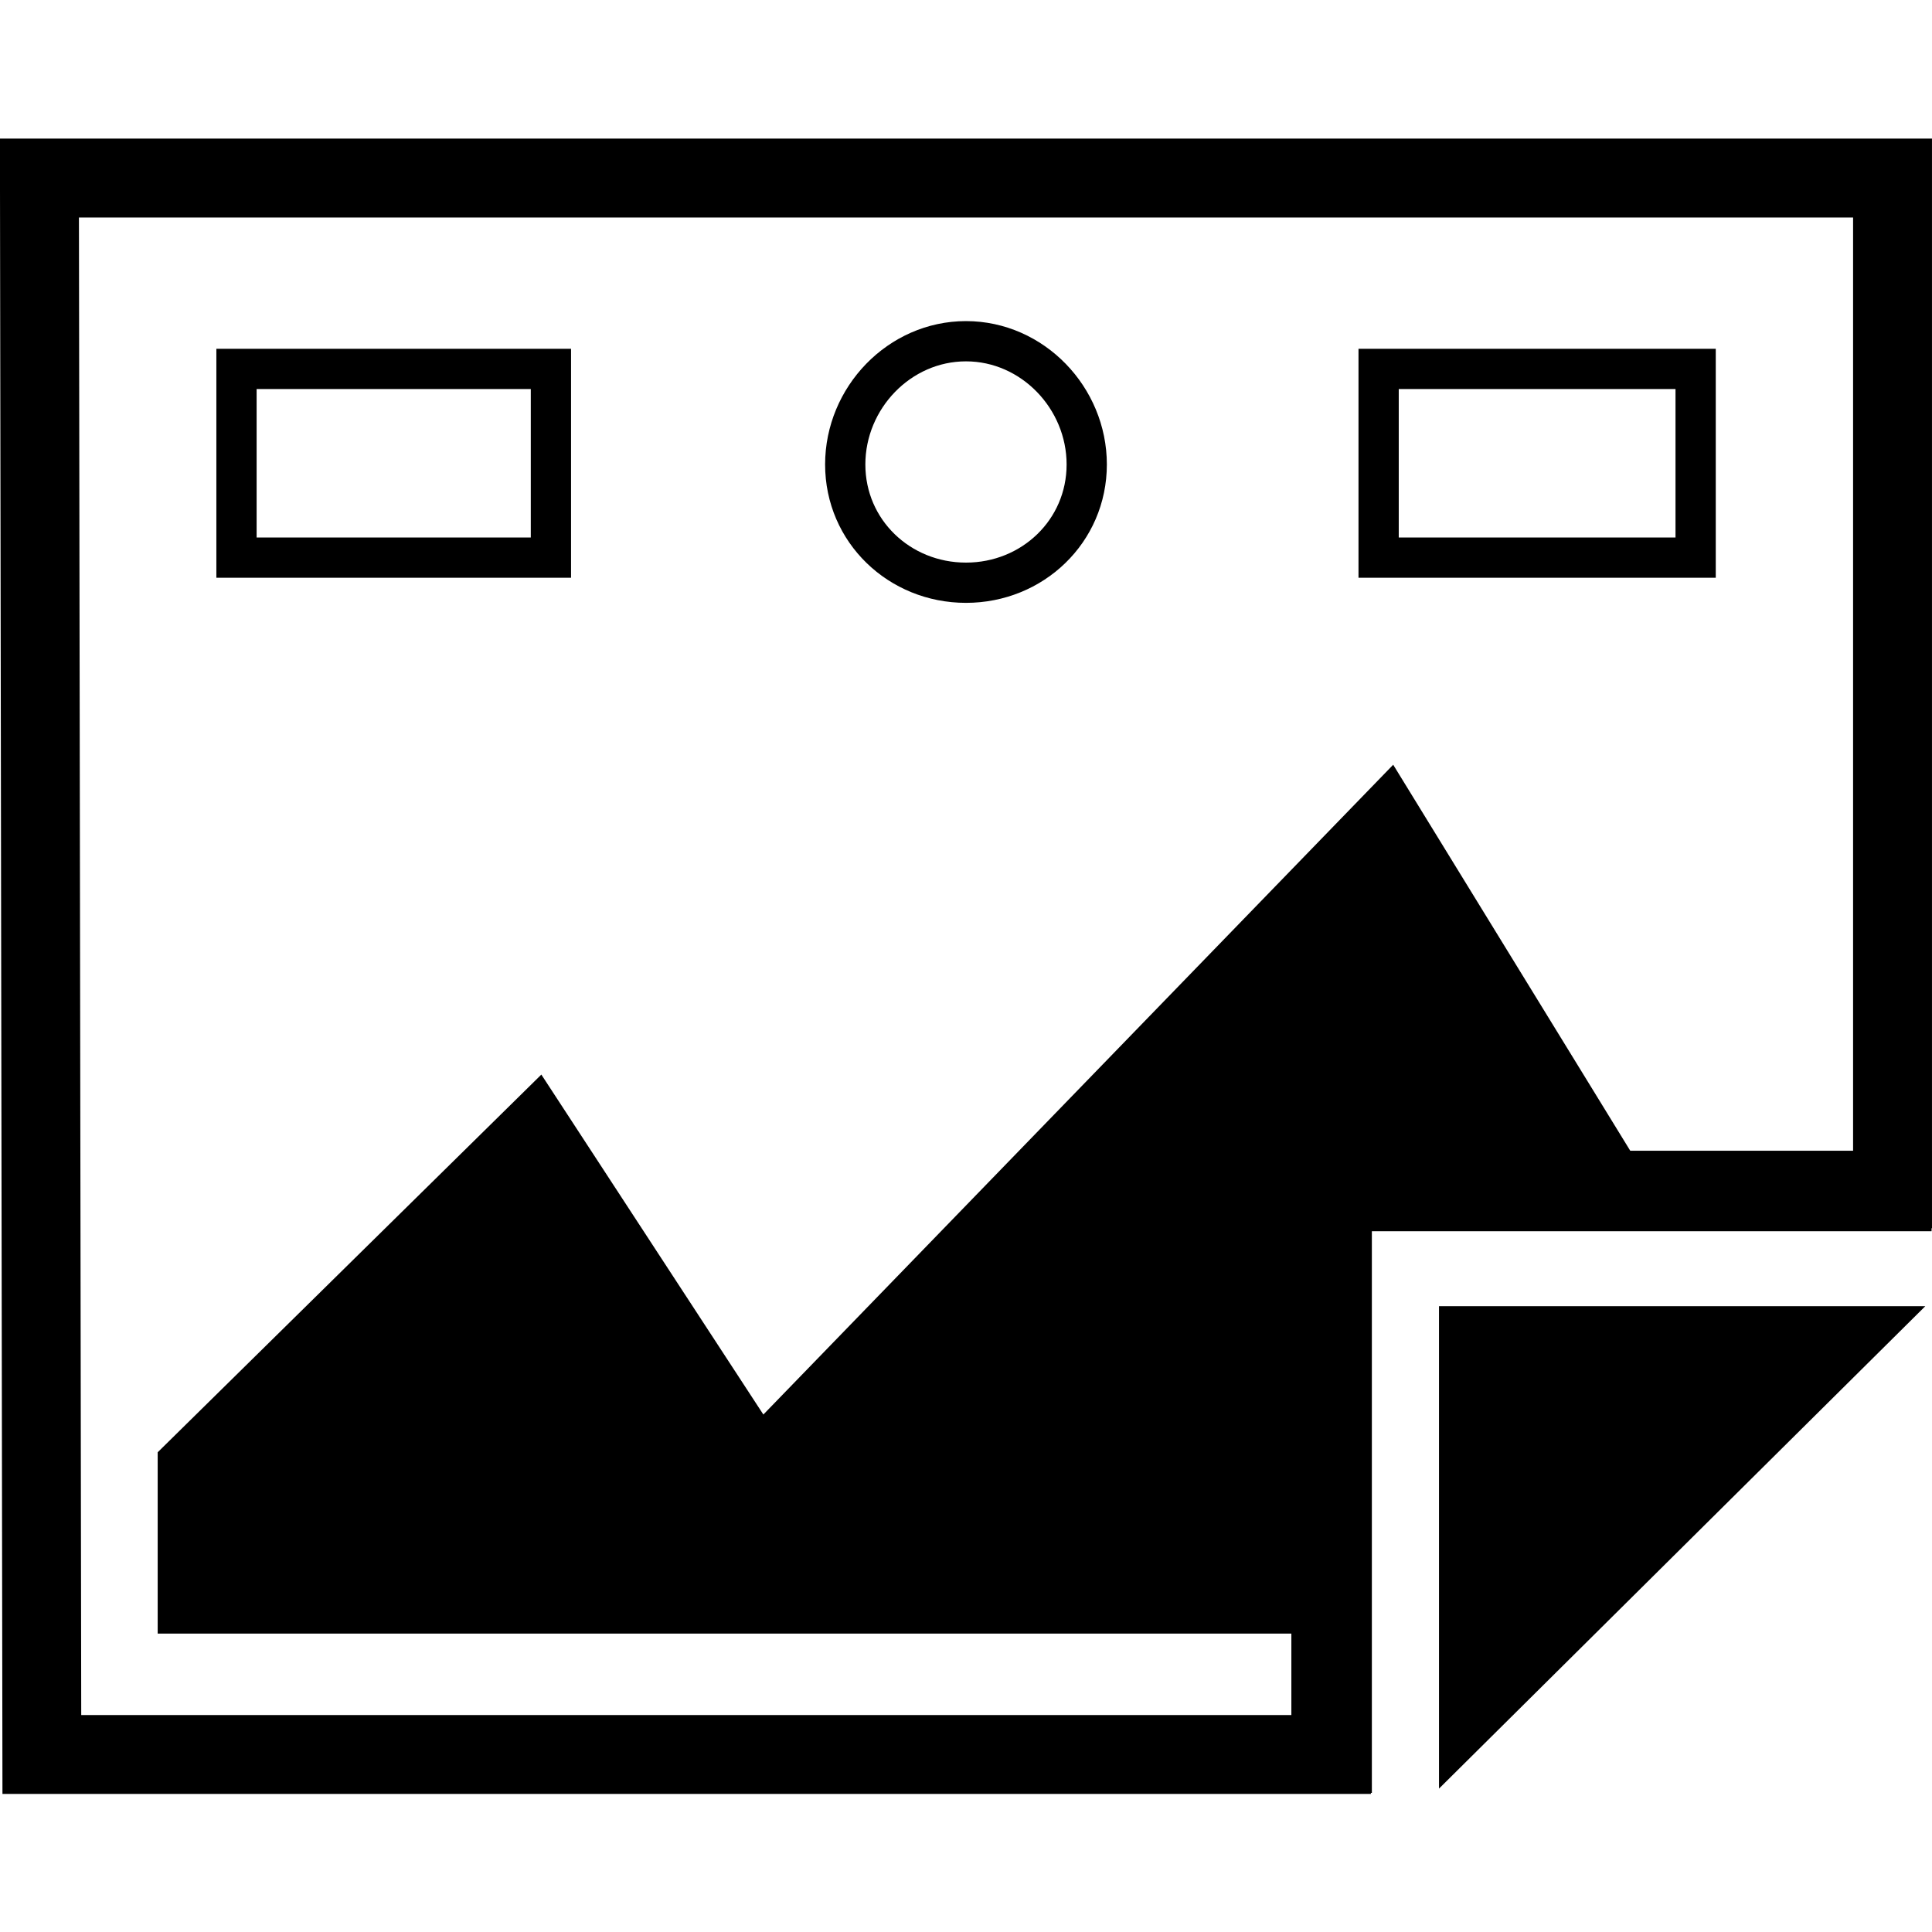
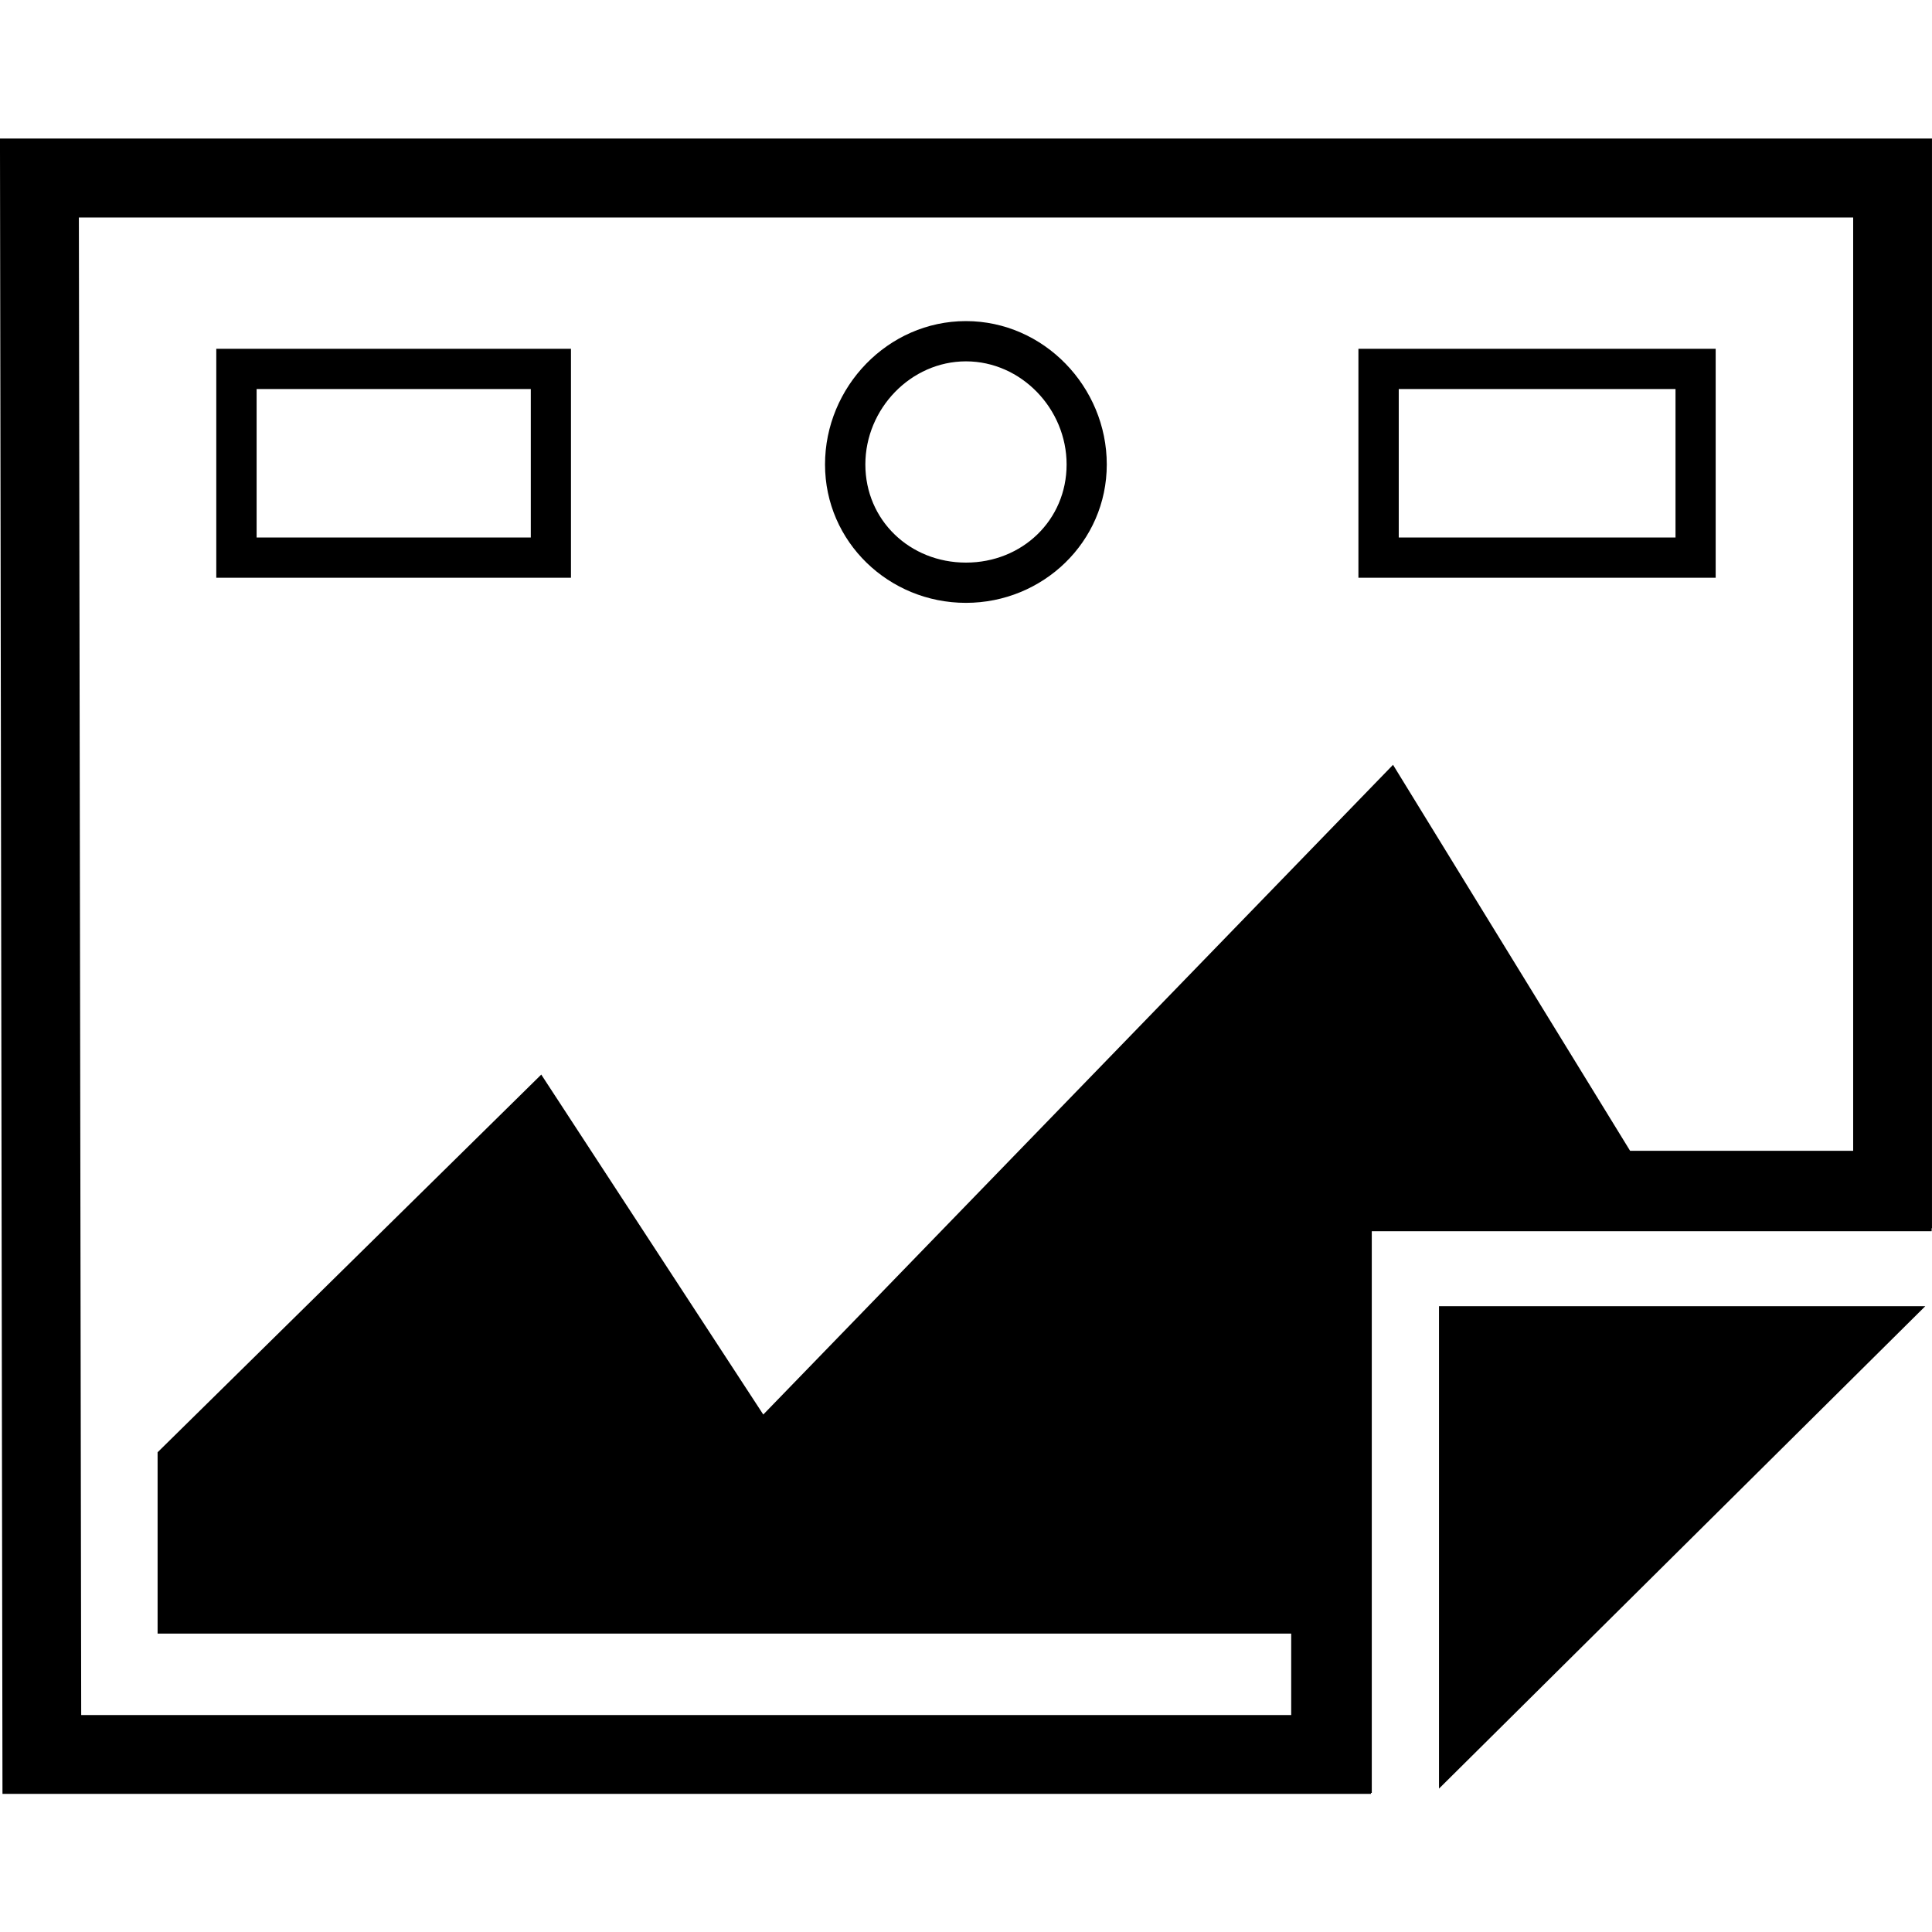
<svg xmlns="http://www.w3.org/2000/svg" width="1000" height="1000" id="svg3888" version="1.1">
  <defs id="defs3890" />
  <g id="layer1" transform="translate(0,-52.36218)">
    <g style="display:inline" id="g3582" transform="matrix(40.88702,0,0,40.88702,2575.176,-58573.169)">
      <g transform="matrix(1.019068,0,0,1.019068,-261.8449,225.8805)" style="display:inline" id="g6766">
-         <rect style="fill:none;stroke:none" id="rect6514" width="24" height="24" x="195.141" y="1185.359" />
-         <path id="path5728" d="m 207.141,1189.598 c 0.827,0 1.5,0.704 1.5,1.531 0,0.828 -0.673,1.469 -1.5,1.469 -0.827,0 -1.5,-0.641 -1.5,-1.469 0,-0.828 0.673,-1.531 1.5,-1.531 z m -9.062,0.344 3.906,0 0,2.344 -3.906,0 z m 14.188,0 3.938,0 0,2.344 -3.938,0 z" clip-path="none" mask="none" style="fill:none;stroke:#000000;stroke-width:0.5" />
-         <path id="path14174" d="m 218.651,1200.617 0,-13.046 -23.02,0 0.03,19.583 16.51,0" clip-path="none" mask="none" style="fill:none;stroke:#000000;stroke-width:0.98" />
-         <path id="path14176" d="m 212.447,1194.86 -7.823,8.071 -2.758,-4.223 -4.766,4.692 0,2.252 14.208,0 0,-5.412 0.03,-0.501 0.45,0 3.657,0 -2.997,-4.88 z" clip-path="none" mask="none" style="font-size:medium;font-style:normal;font-variant:normal;font-weight:normal;font-stretch:normal;text-indent:0;text-align:start;text-decoration:none;line-height:normal;letter-spacing:normal;word-spacing:normal;text-transform:none;direction:ltr;block-progression:tb;writing-mode:lr-tb;text-anchor:start;baseline-shift:baseline;color:#000000;fill:#000000;fill-opacity:1;stroke:none;stroke-width:3;marker:none;visibility:visible;display:inline;overflow:visible;enable-background:accumulate;font-family:Sans;-inkscape-font-specification:Sans" />
-         <path id="path14847" clip-path="none" mask="none" d="m 213.017,1207.578 0,-5.993 6.041,0 z" style="font-size:medium;font-style:normal;font-variant:normal;font-weight:normal;font-stretch:normal;text-indent:0;text-align:start;text-decoration:none;line-height:normal;letter-spacing:normal;word-spacing:normal;text-transform:none;direction:ltr;block-progression:tb;writing-mode:lr-tb;text-anchor:start;baseline-shift:baseline;color:#000000;fill:#000000;fill-opacity:1;fill-rule:nonzero;stroke:none;stroke-width:1;marker:none;visibility:visible;display:inline;overflow:visible;enable-background:accumulate;font-family:Sans;-inkscape-font-specification:Sans" />
-         <path id="path15104" d="m 218.636,1200.154 -6.953,0 0,6.977" style="fill:none;stroke:#000000;stroke-width:1px;stroke-linecap:square;stroke-linejoin:miter;stroke-opacity:1" />
+         <path id="path14847" style="color:#000000;font-style:normal;font-variant:normal;font-weight:normal;font-stretch:normal;font-size:medium;line-height:normal;font-family:Sans;-inkscape-font-specification:Sans;text-indent:0;text-align:start;text-decoration:none;text-decoration-line:none;letter-spacing:normal;word-spacing:normal;text-transform:none;direction:ltr;block-progression:tb;writing-mode:lr-tb;baseline-shift:baseline;text-anchor:start;display:inline;overflow:visible;visibility:visible;fill:#000000;fill-opacity:1;fill-rule:nonzero;stroke:none;stroke-width:1;marker:none;enable-background:accumulate" d="m 213.017,1207.578 0,-5.993 6.041,0 z m -17.876,-20.497 0.031,20.562 17,0 0,-0.012 0.01,0 0,-6.977 6.955,0 0,-0.037 0.004,0 0,-13.537 -24,0 z m 0.98,0.98 22.041,0 0,11.594 -2.771,0 -2.945,-4.795 -4e-5,0 -7.823,8.071 -2.758,-4.223 -4.766,4.692 0,2.252 14.082,0 0,1.012 -15.031,0 z m 11.019,1.287 c -0.969,0 -1.75,0.818 -1.75,1.781 0,0.963 0.794,1.719 1.75,1.719 0.956,0 1.75,-0.756 1.75,-1.719 0,-0.963 -0.781,-1.781 -1.75,-1.781 z m -9.312,0.344 0,2.844 4.406,0 0,-2.844 z m 14.188,0 0,2.844 4.438,0 0,-2.844 z m -4.875,0.156 c 0.685,0 1.25,0.589 1.25,1.281 0,0.692 -0.552,1.219 -1.25,1.219 -0.698,0 -1.25,-0.527 -1.25,-1.219 0,-0.692 0.565,-1.281 1.25,-1.281 z m -8.812,0.344 3.406,0 0,1.844 -3.406,0 z m 14.188,0 3.438,0 0,1.844 -3.438,0 z" />
      </g>
    </g>
  </g>
</svg>
